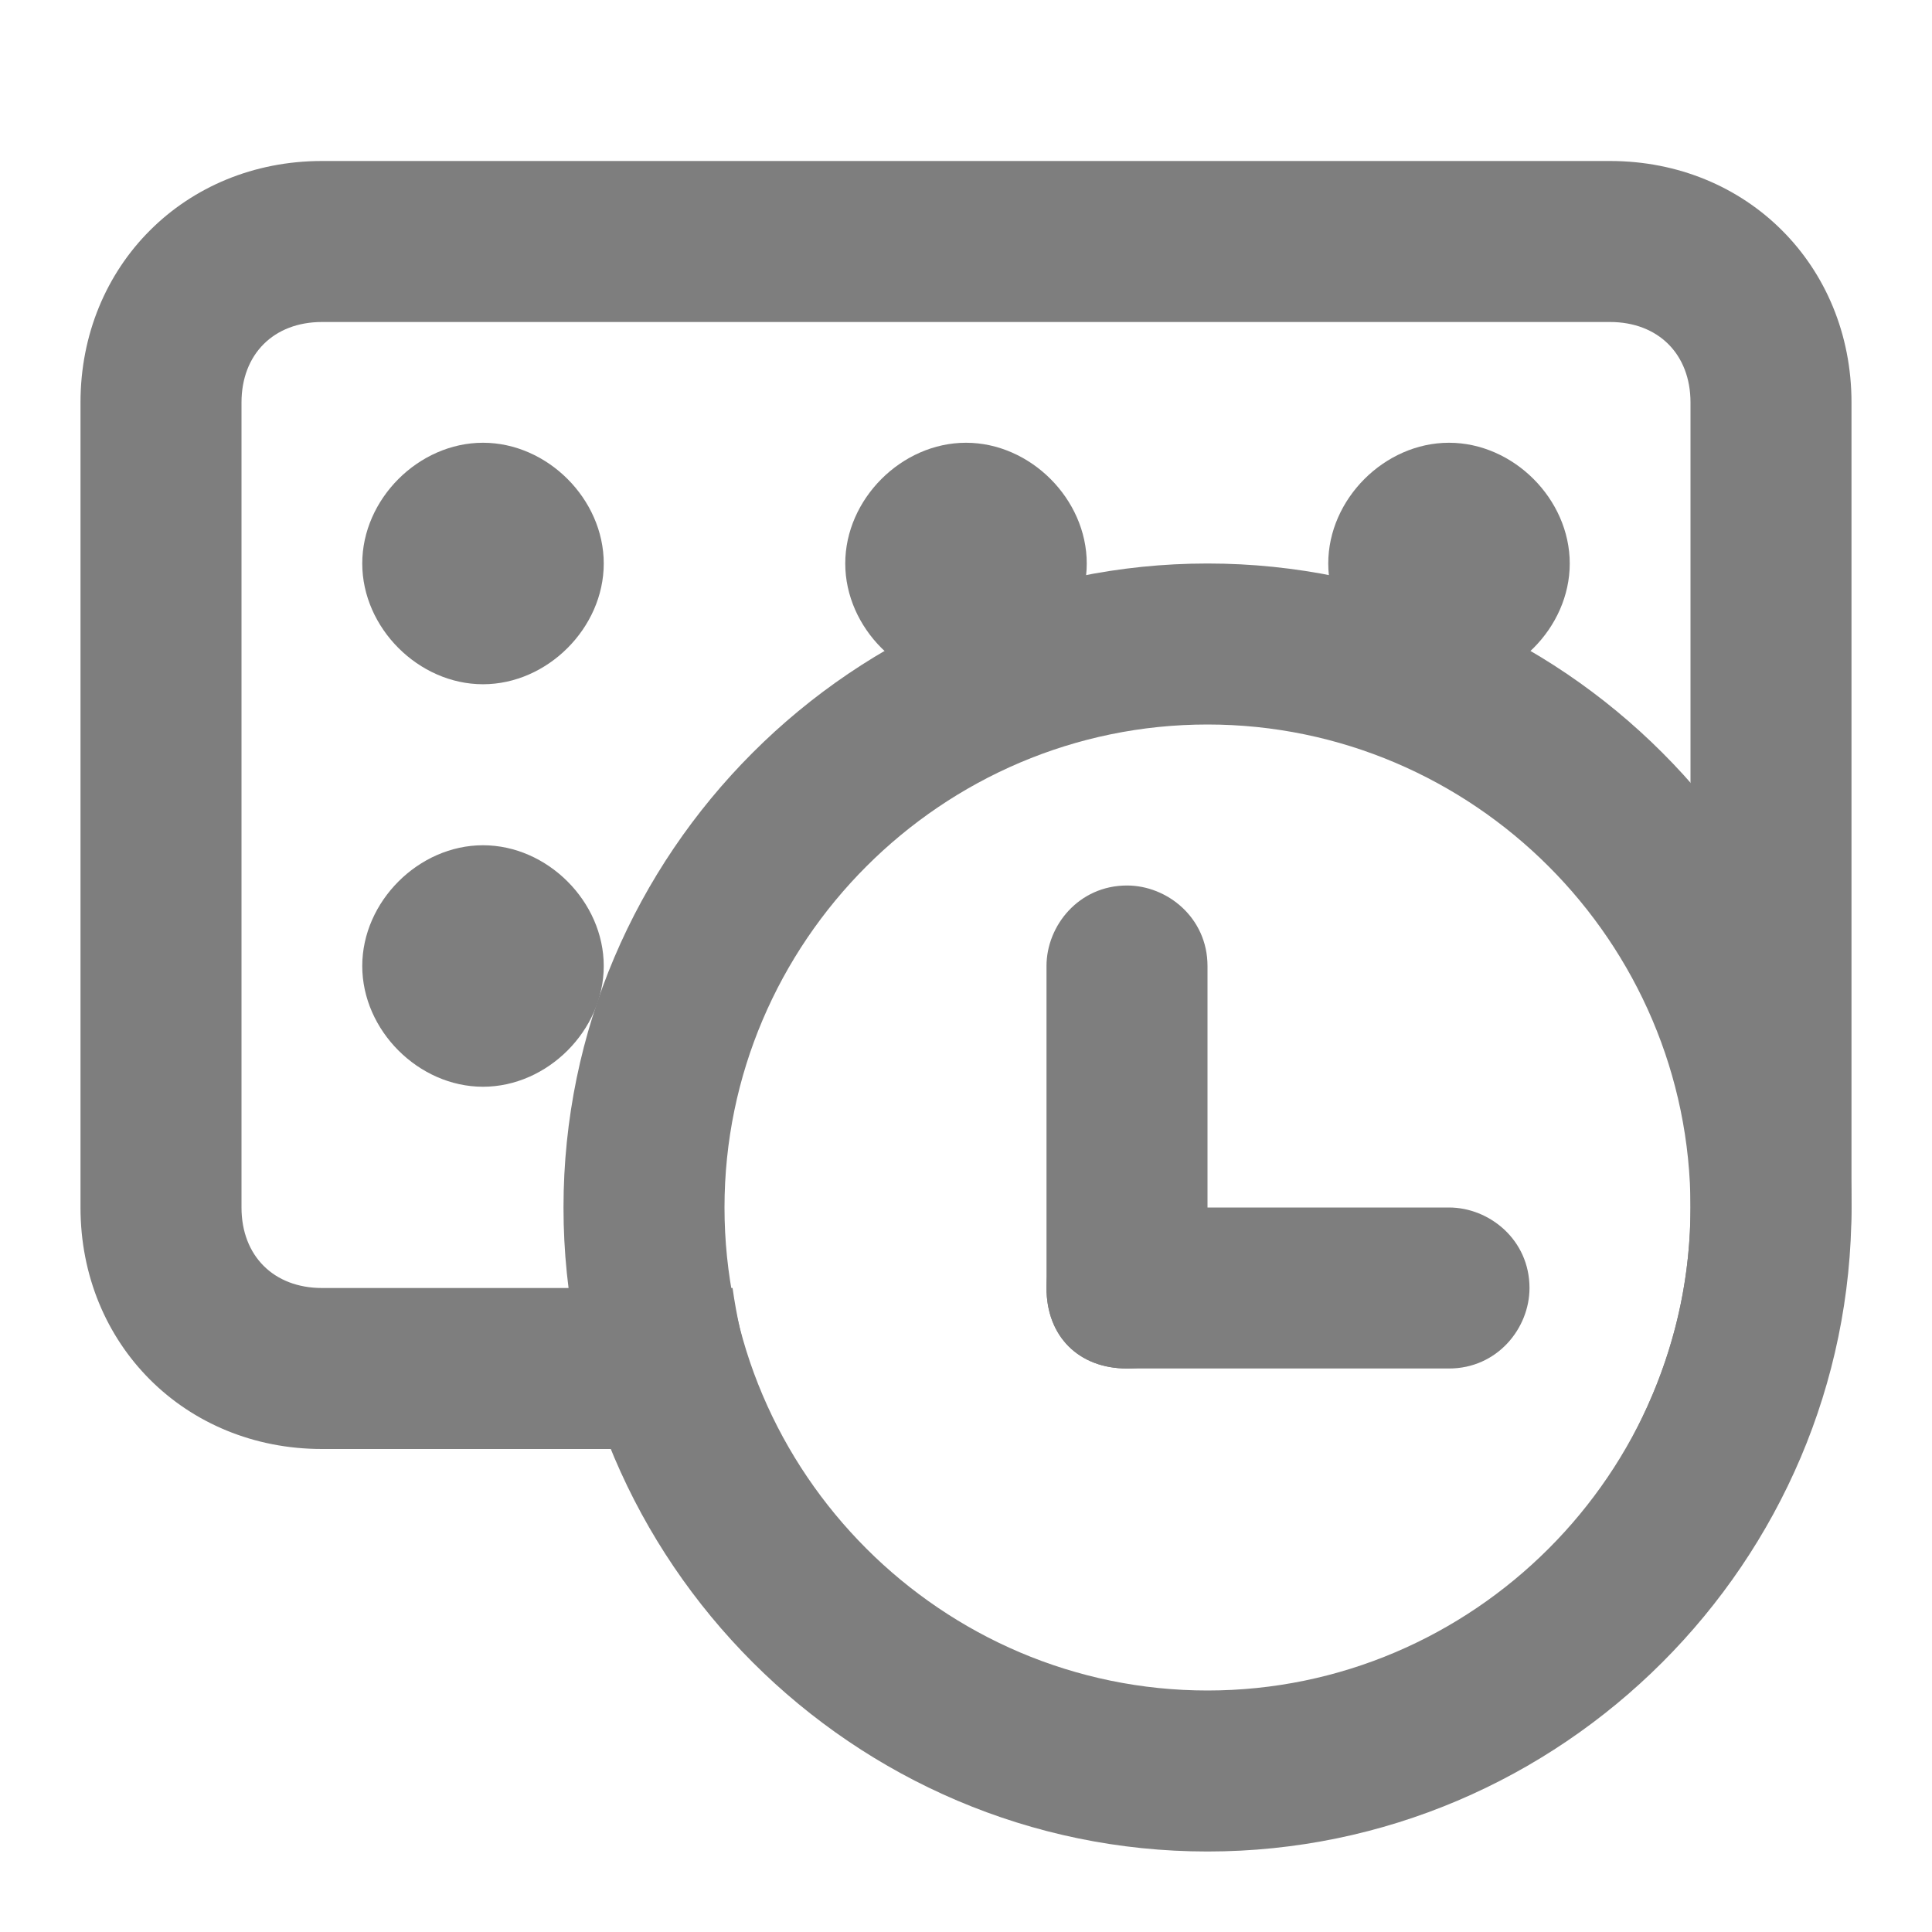
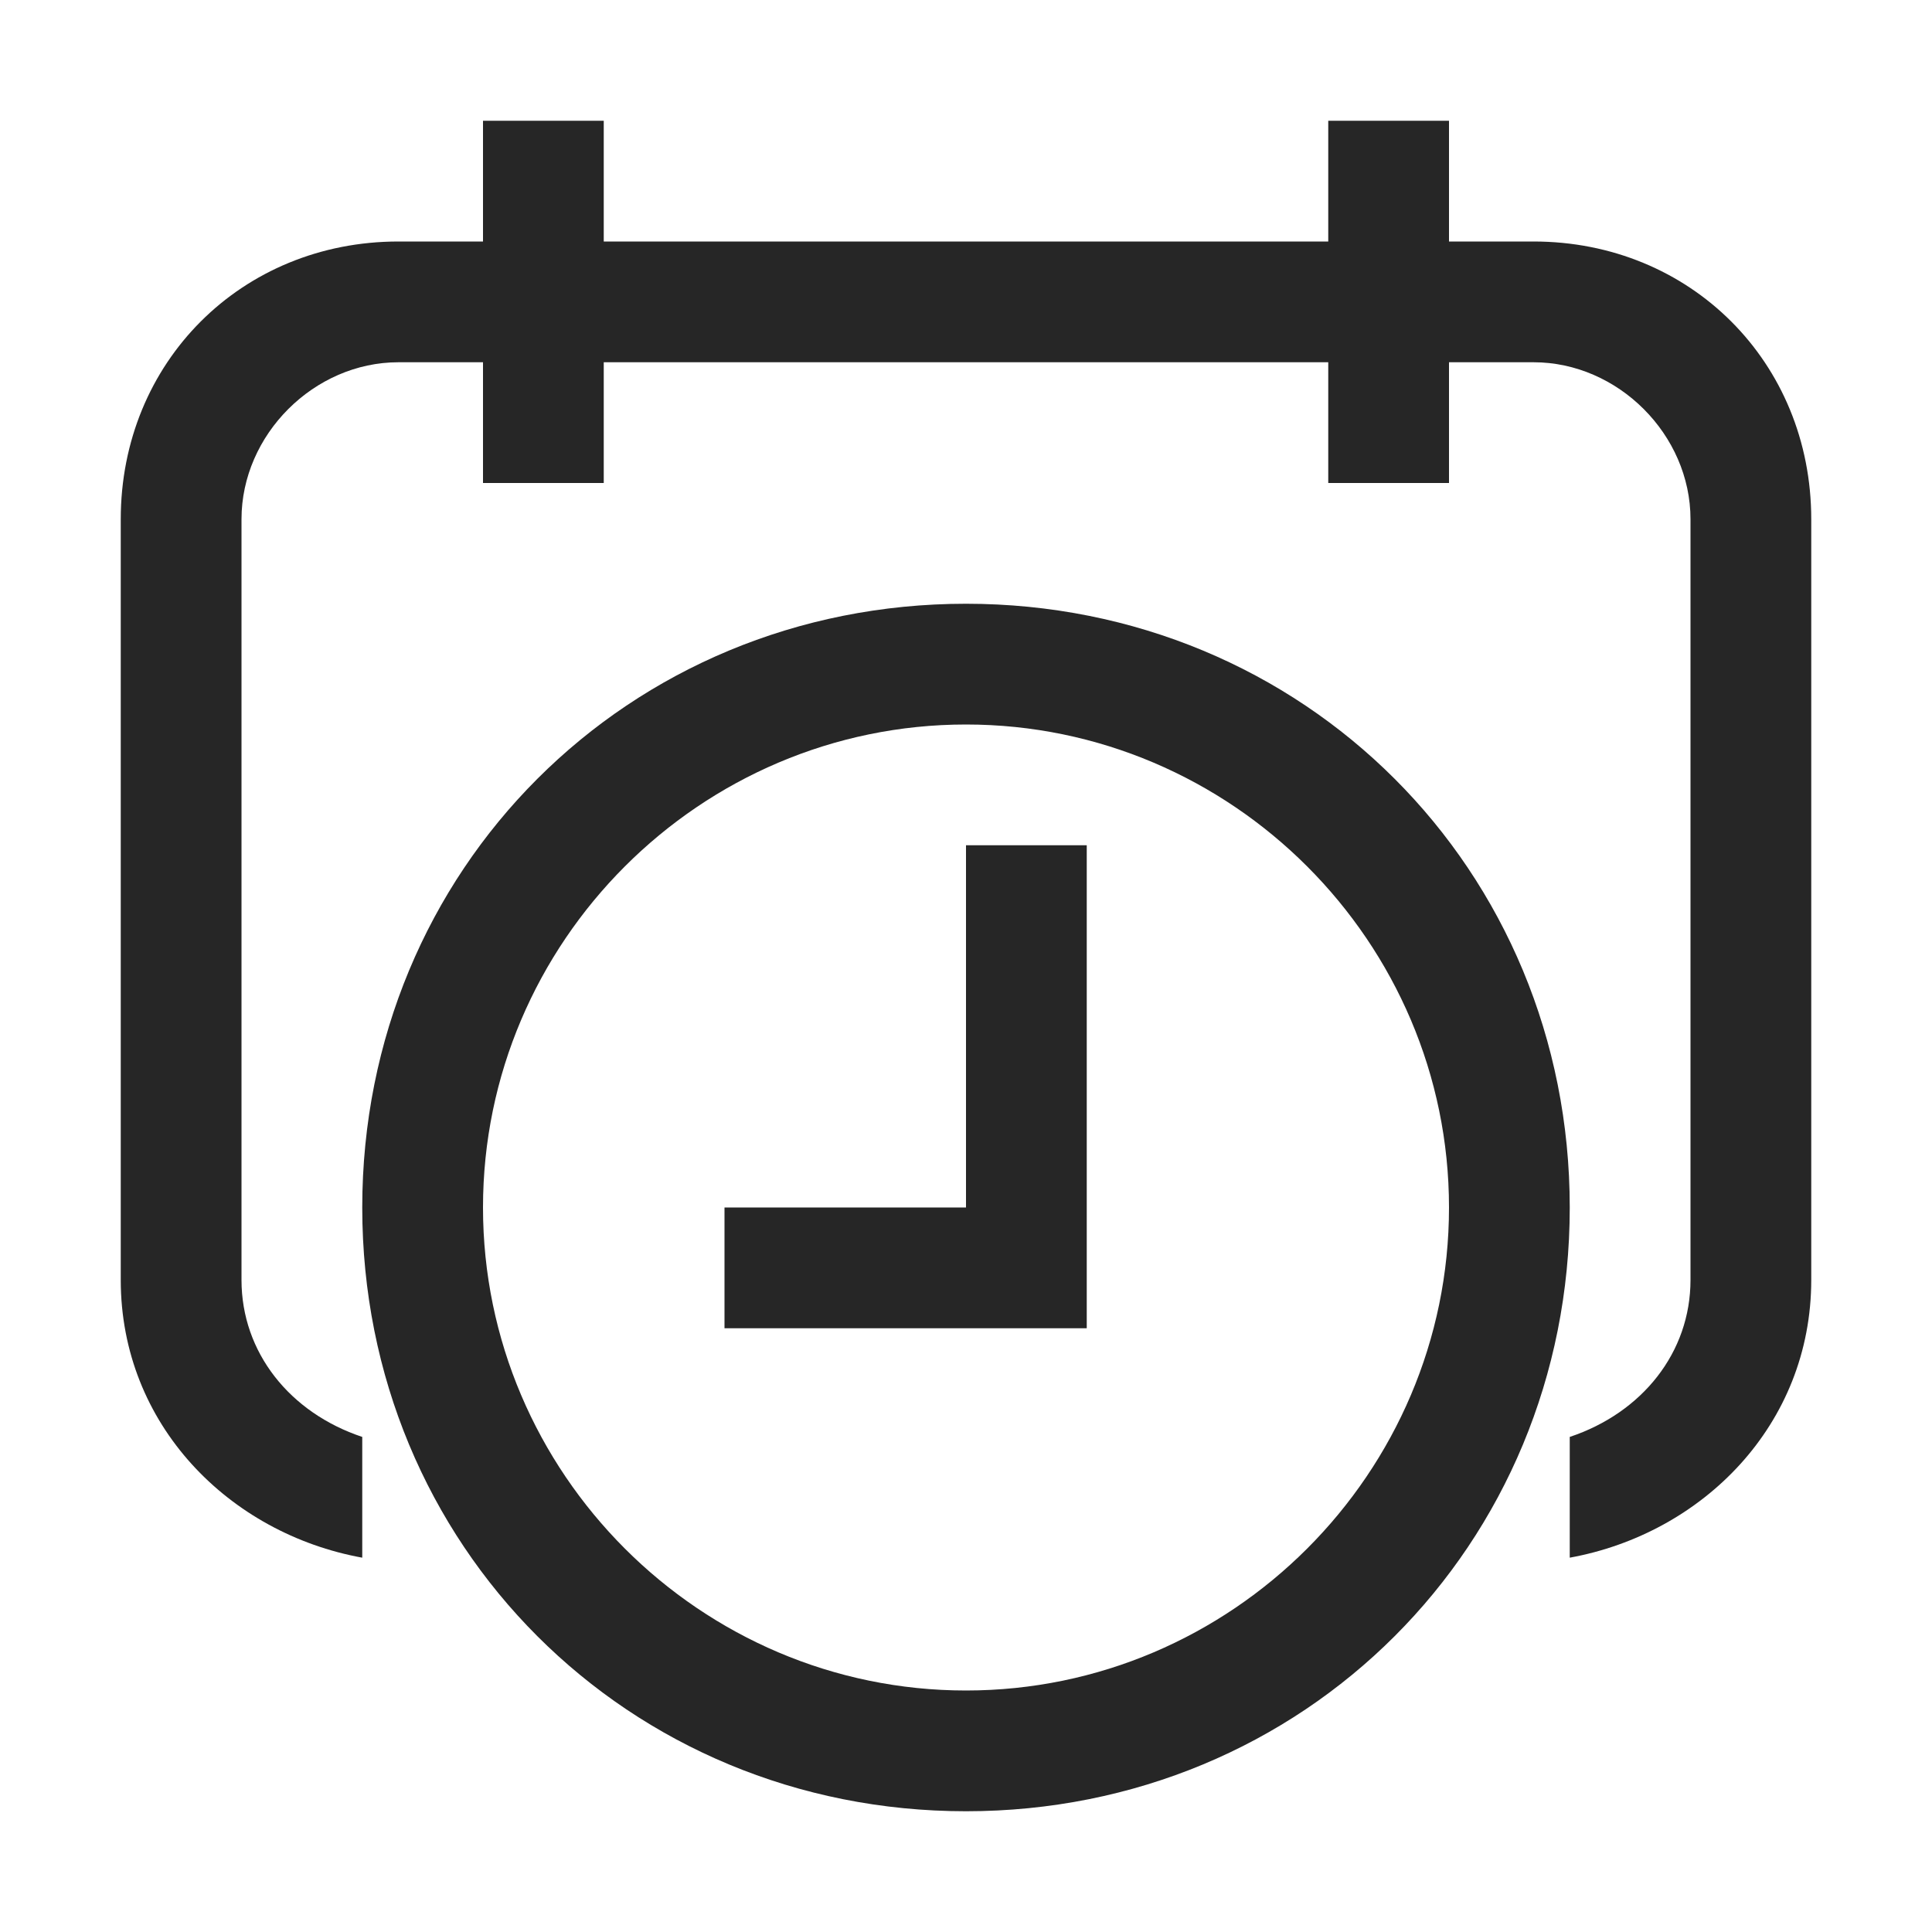
- <svg xmlns="http://www.w3.org/2000/svg" version="1.1" id="图层_1" x="0px" y="0px" viewBox="0 0 24 24" style="enable-background:new 0 0 24 24;" xml:space="preserve">
+ <svg xmlns="http://www.w3.org/2000/svg" version="1.1" id="图层_2" x="0px" y="0px" viewBox="0 0 16 16" style="enable-background:new 0 0 16 16;" xml:space="preserve">
  <style type="text/css">
- 	.st0{fill:#7E7E7E;}
+ 	.st0{fill:#262626;}
</style>
-   <path class="st0" d="M20,2H4C2.3,2,1,3.3,1,5v10c0,1.7,1.3,3,3,3h5.8c-0.4-0.6-0.6-1.3-0.7-2H4c-0.6,0-1-0.4-1-1V5c0-0.6,0.4-1,1-1  h16c0.6,0,1,0.4,1,1v10c0,1.1-0.3,2.1-0.8,3c1.6-0.1,2.8-1.4,2.8-3V5C23,3.3,21.7,2,20,2z" />
-   <path class="st0" d="M13,16L13,16c0-0.6,0.4-1,1-1h4c0.5,0,1,0.4,1,1l0,0c0,0.5-0.4,1-1,1h-4C13.4,17,13,16.6,13,16z" />
-   <path class="st0" d="M14,17L14,17c-0.6,0-1-0.4-1-1v-4c0-0.5,0.4-1,1-1l0,0c0.5,0,1,0.4,1,1v4C15,16.6,14.6,17,14,17z" />
-   <path class="st0" d="M18,8.5L18,8.5c-0.8,0-1.5-0.7-1.5-1.5l0,0c0-0.8,0.7-1.5,1.5-1.5l0,0c0.8,0,1.5,0.7,1.5,1.5l0,0  C19.5,7.8,18.8,8.5,18,8.5z" />
-   <path class="st0" d="M12,8.5L12,8.5c-0.8,0-1.5-0.7-1.5-1.5l0,0c0-0.8,0.7-1.5,1.5-1.5l0,0c0.8,0,1.5,0.7,1.5,1.5l0,0  C13.5,7.8,12.8,8.5,12,8.5z" />
-   <path class="st0" d="M6,13.5L6,13.5c-0.8,0-1.5-0.7-1.5-1.5l0,0c0-0.8,0.7-1.5,1.5-1.5l0,0c0.8,0,1.5,0.7,1.5,1.5l0,0  C7.5,12.8,6.8,13.5,6,13.5z" />
-   <path class="st0" d="M6,8.5L6,8.5C5.2,8.5,4.5,7.8,4.5,7l0,0c0-0.8,0.7-1.5,1.5-1.5l0,0c0.8,0,1.5,0.7,1.5,1.5l0,0  C7.5,7.8,6.8,8.5,6,8.5z" />
  <g>
-     <path class="st0" d="M15,9c3.3,0,6,2.7,6,6s-2.7,6-6,6s-6-2.7-6-6S11.7,9,15,9 M15,7c-4.4,0-8,3.6-8,8s3.6,8,8,8s8-3.6,8-8   S19.4,7,15,7L15,7z" />
+     <polygon class="st0" points="8,10 6,10 6,11 8,11 9,11 9,10 9,7 8,7  " />
+     <path class="st0" d="M12.7,2H12V1h-1v1H5V1H4v1H3.3C2,2,1,3,1,4.3v6.3c0,1.2,0.9,2.1,2,2.3v-1c-0.6-0.2-1-0.7-1-1.3V4.3   C2,3.6,2.6,3,3.3,3H4v1h1V3h6v1h1V3h0.7C13.4,3,14,3.6,14,4.3v6.3c0,0.6-0.4,1.1-1,1.3v1c1.1-0.2,2-1.1,2-2.3V4.3C15,3,14,2,12.7,2   z" />
+   </g>
+   <g>
+     <path class="st0" d="M8,6c2.2,0,4,1.8,4,4s-1.8,4-4,4s-4-1.8-4-4S5.8,6,8,6 M8,5c-2.8,0-5,2.2-5,5s2.2,5,5,5s5-2.2,5-5S10.8,5,8,5   L8,5z" />
  </g>
</svg>
